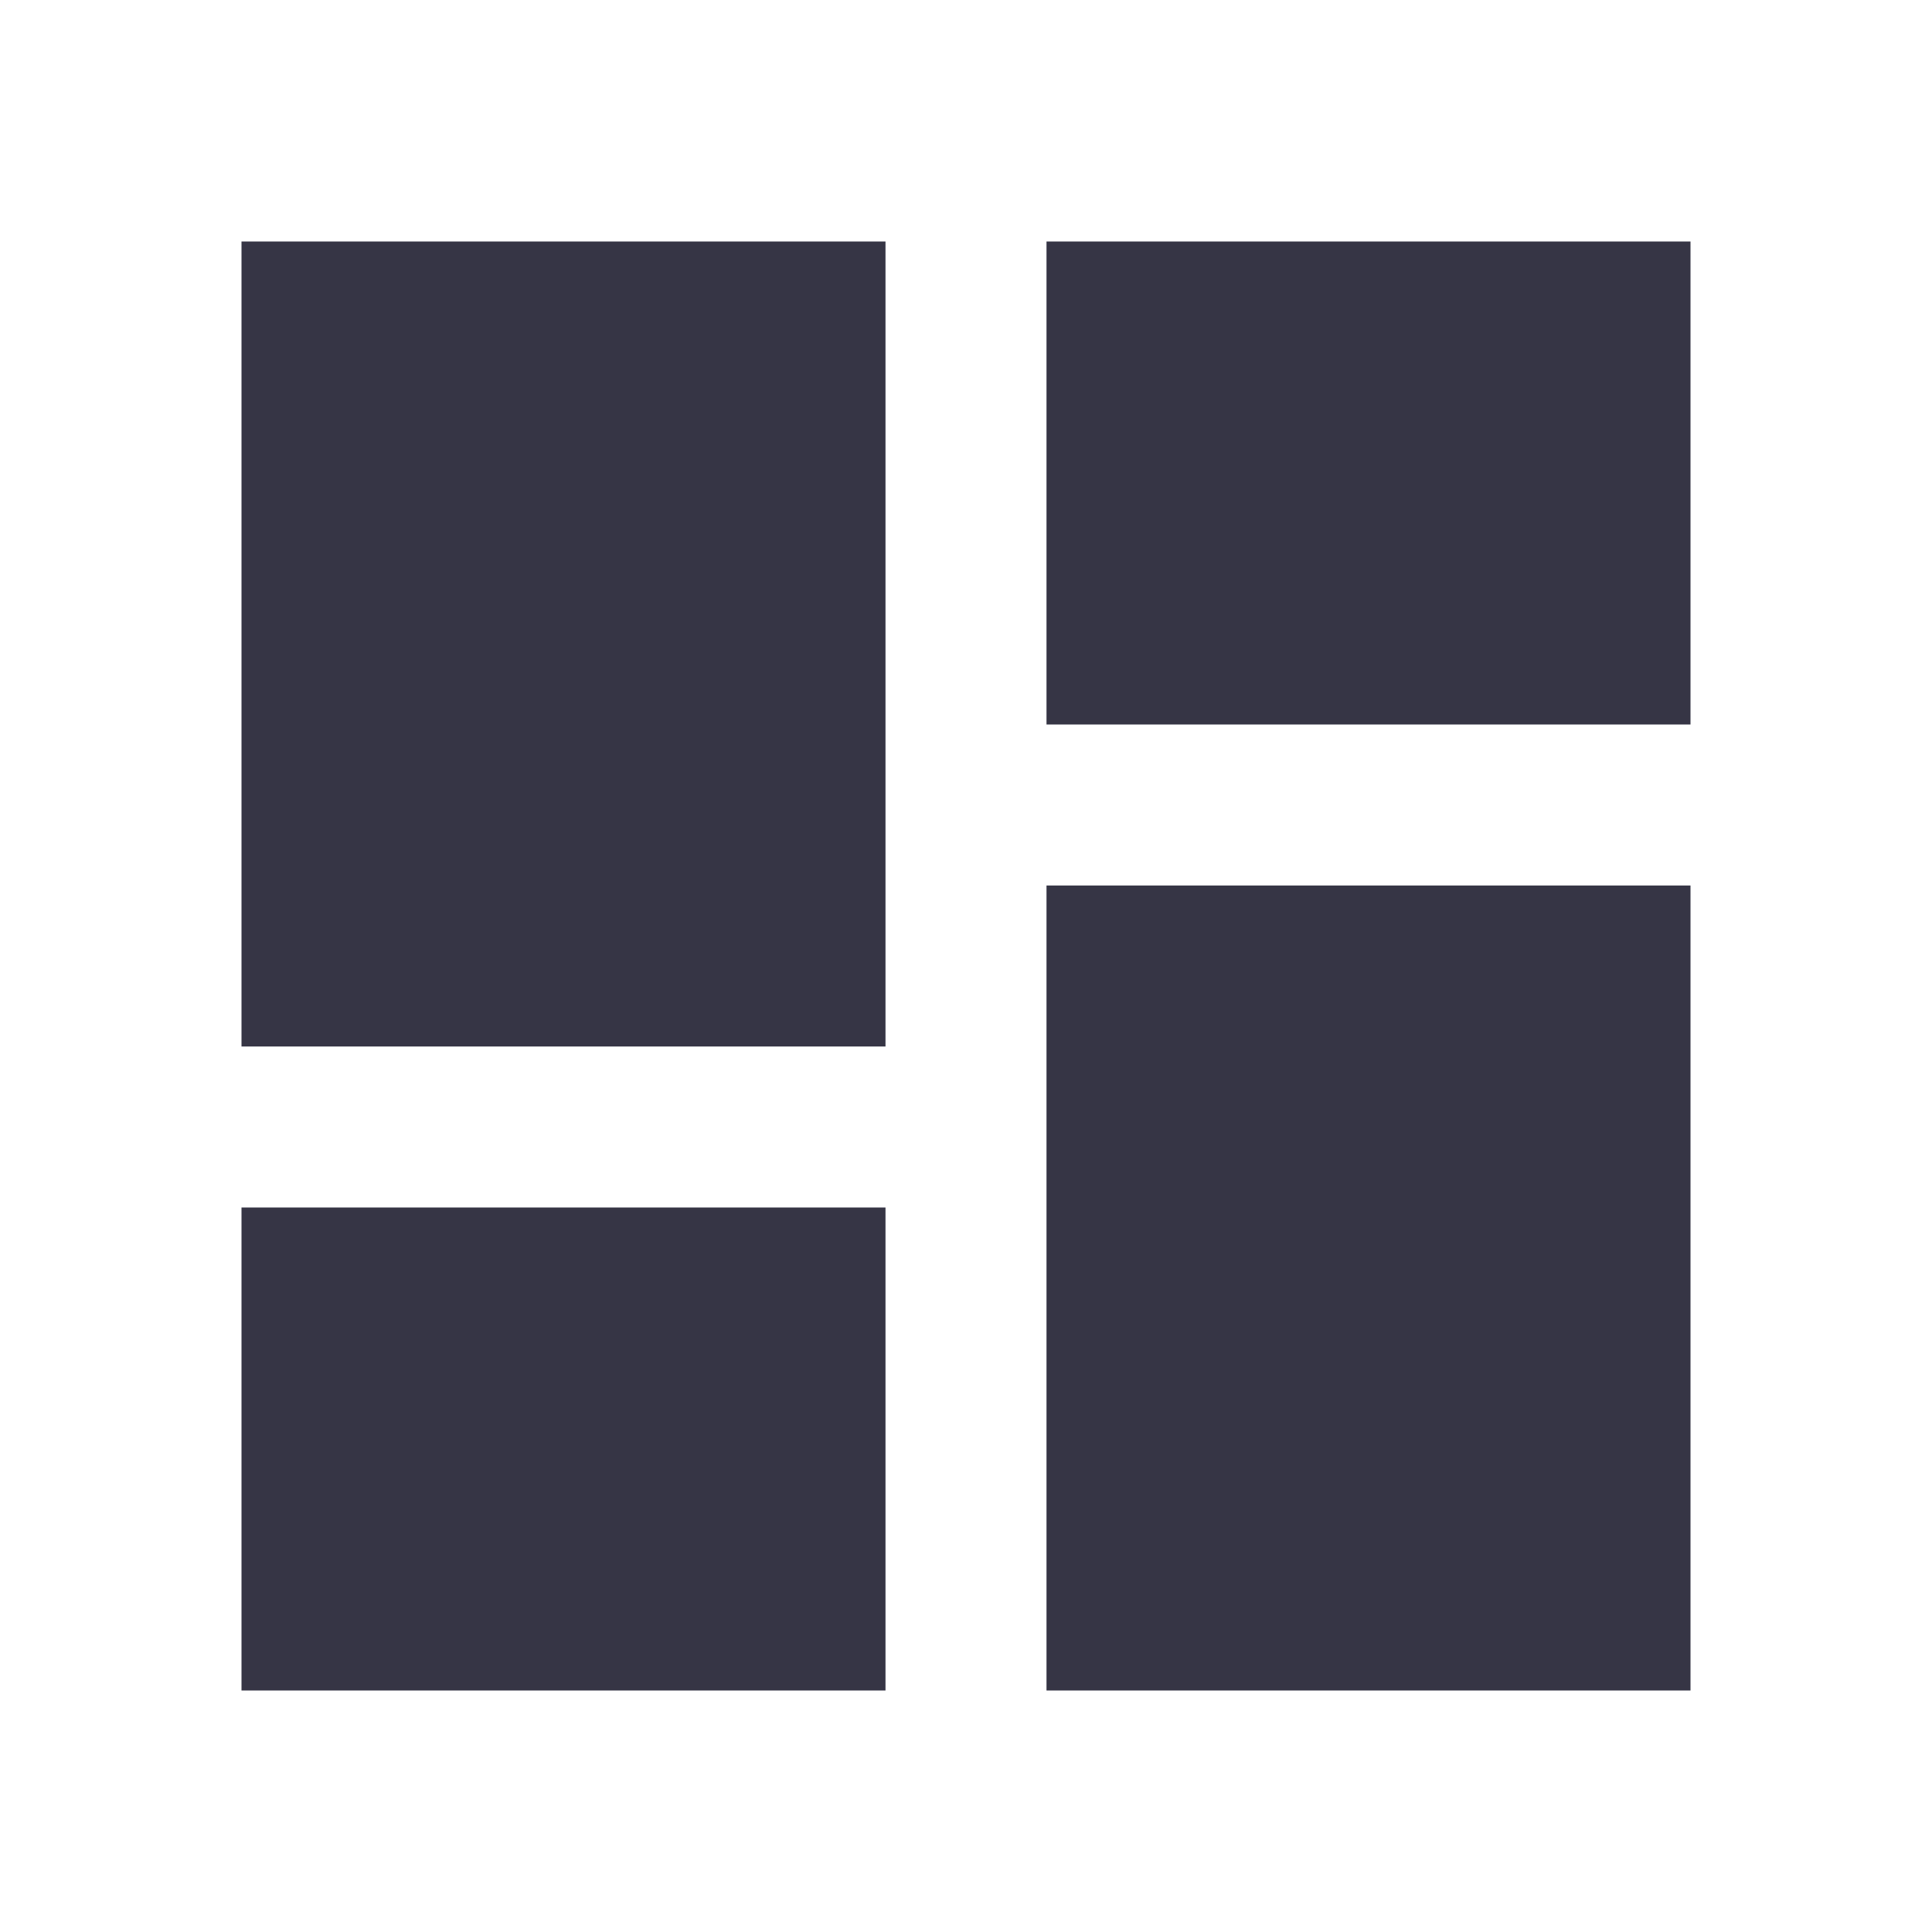
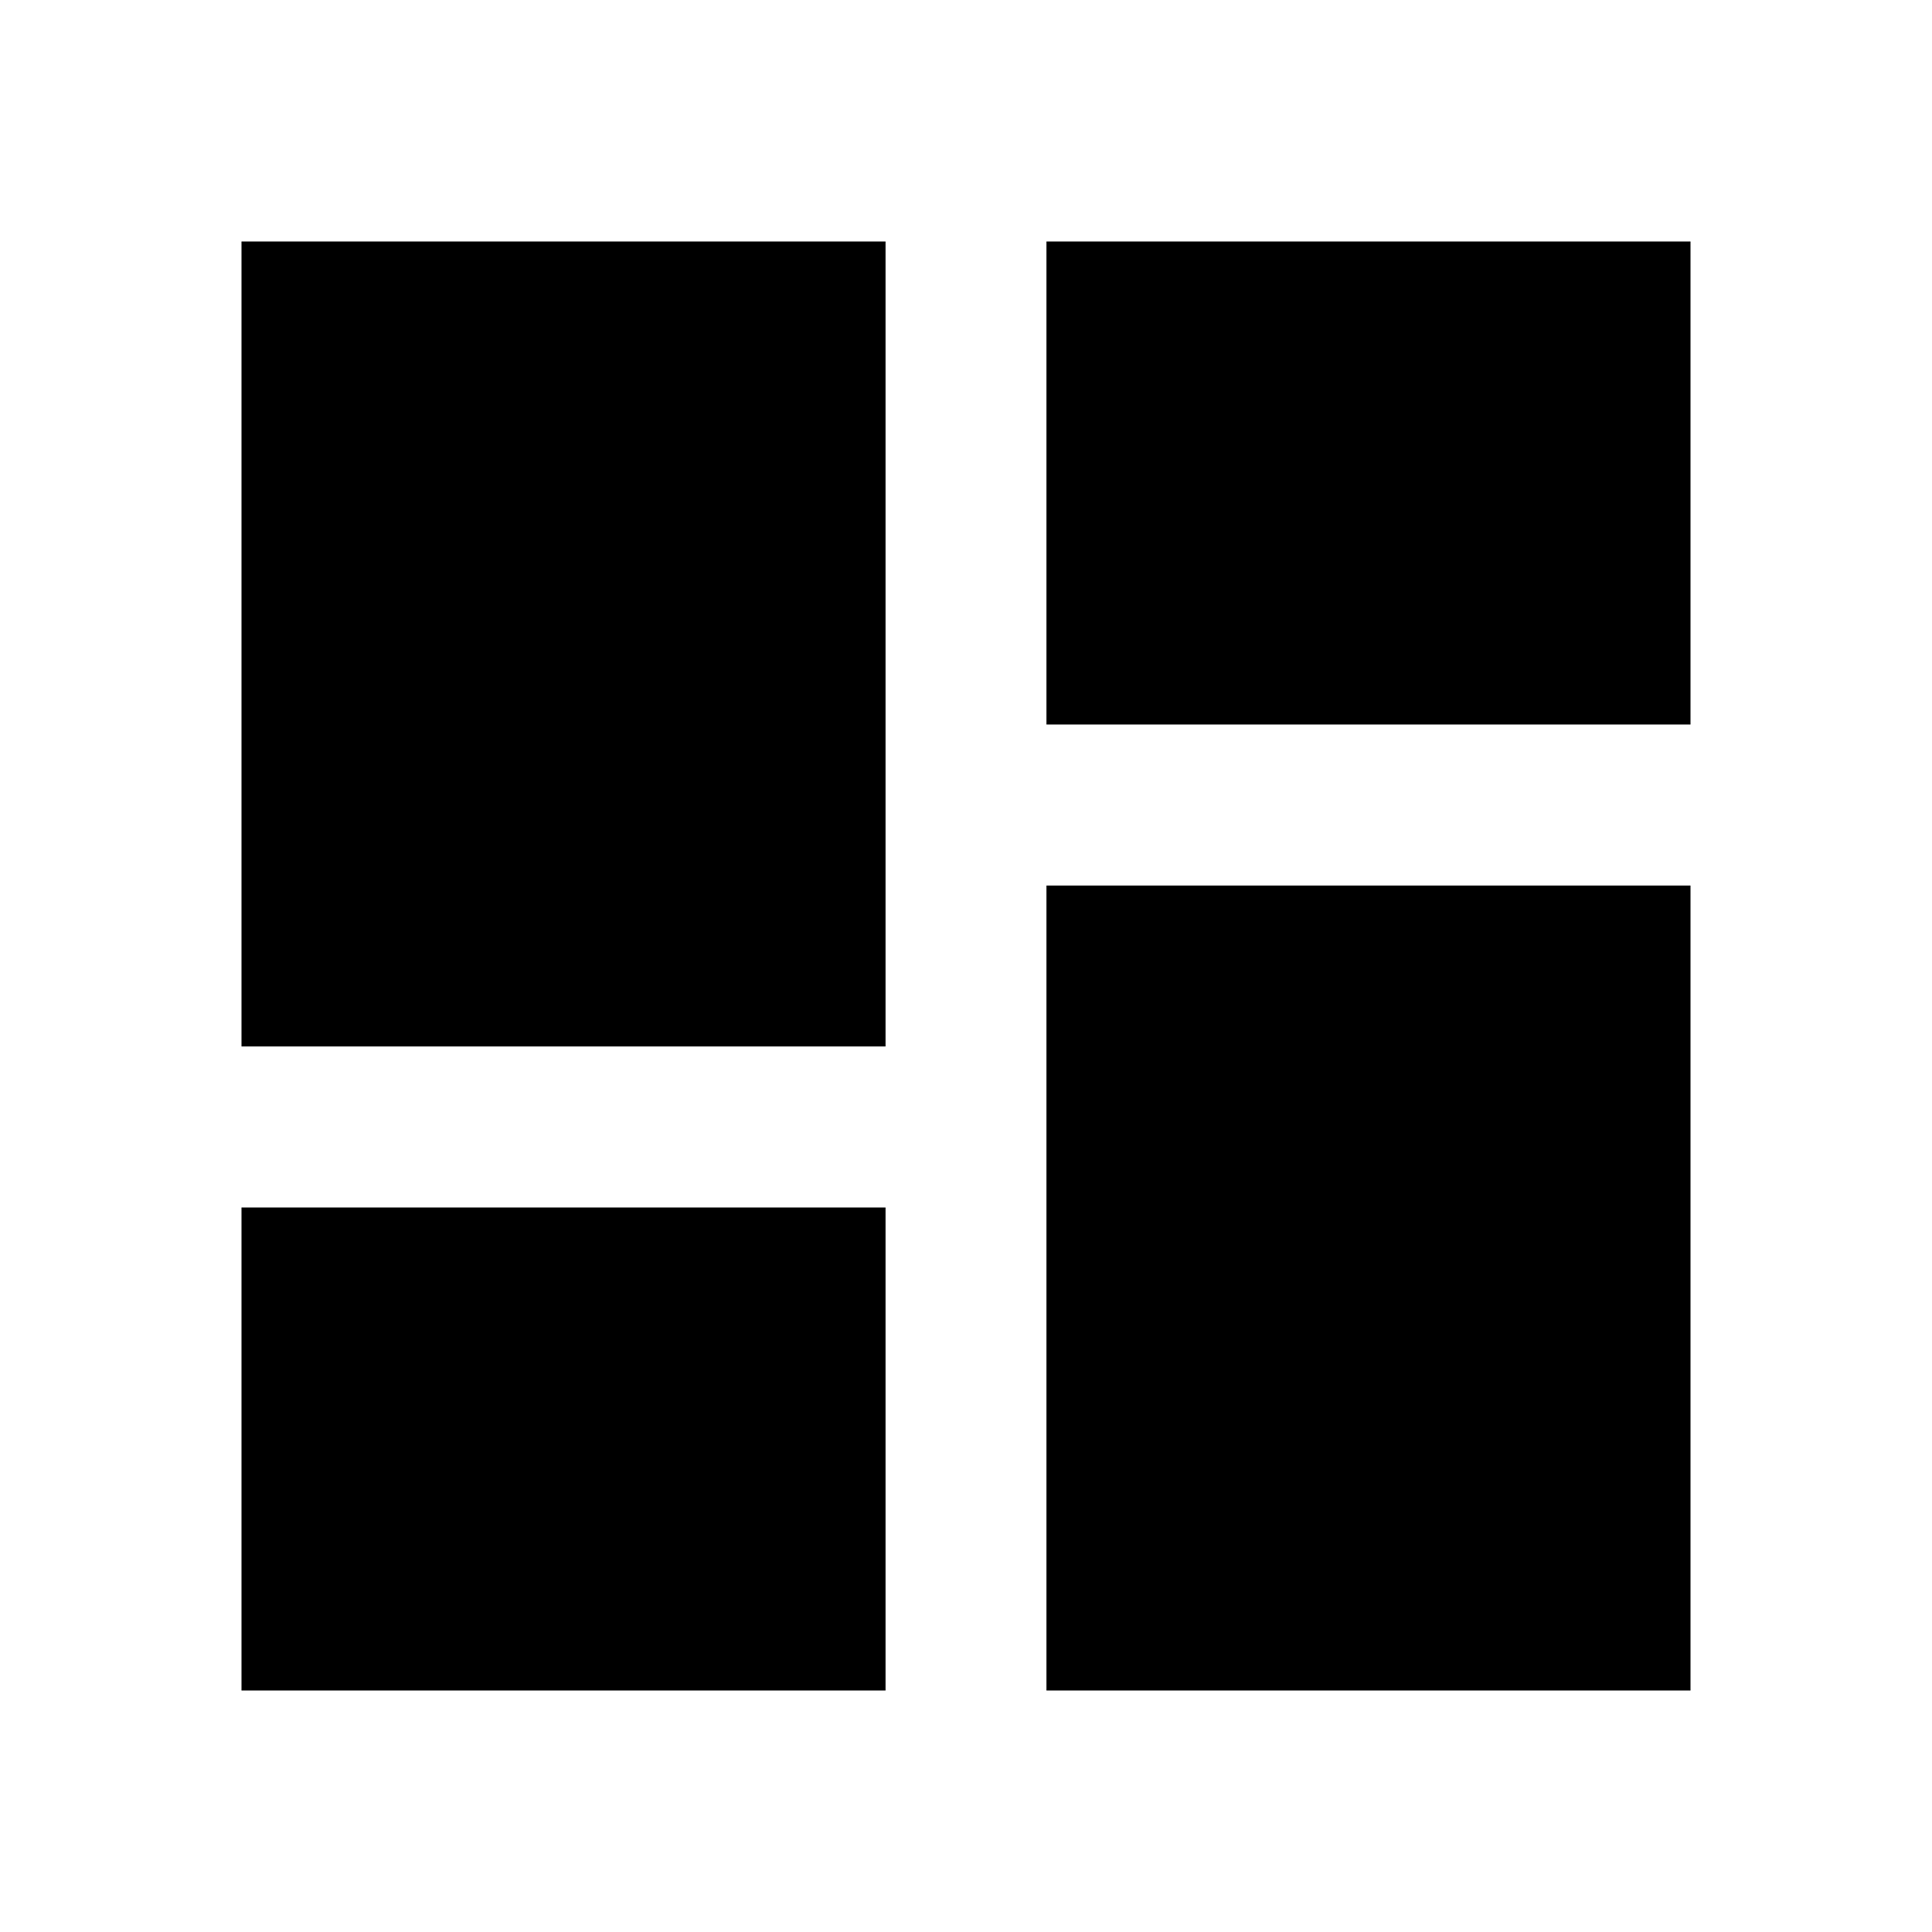
- <svg xmlns="http://www.w3.org/2000/svg" width="24" height="24" viewBox="0 0 24 24" fill="none">
-   <path fill-rule="evenodd" clip-rule="evenodd" d="M11 13H3V3H11V13ZM11 21H3V15H11V21ZM13 21H21V11H13V21ZM13 9V3H21V9H13Z" fill="#363545" />
+ <svg xmlns="http://www.w3.org/2000/svg" width="24" height="24" viewBox="0 0 24 24" fill="currentColor">
+   <path fill-rule="evenodd" clip-rule="evenodd" d="M11 13H3V3H11V13ZM11 21H3V15H11V21ZM13 21H21V11H13V21ZM13 9V3H21V9H13Z" />
</svg>
